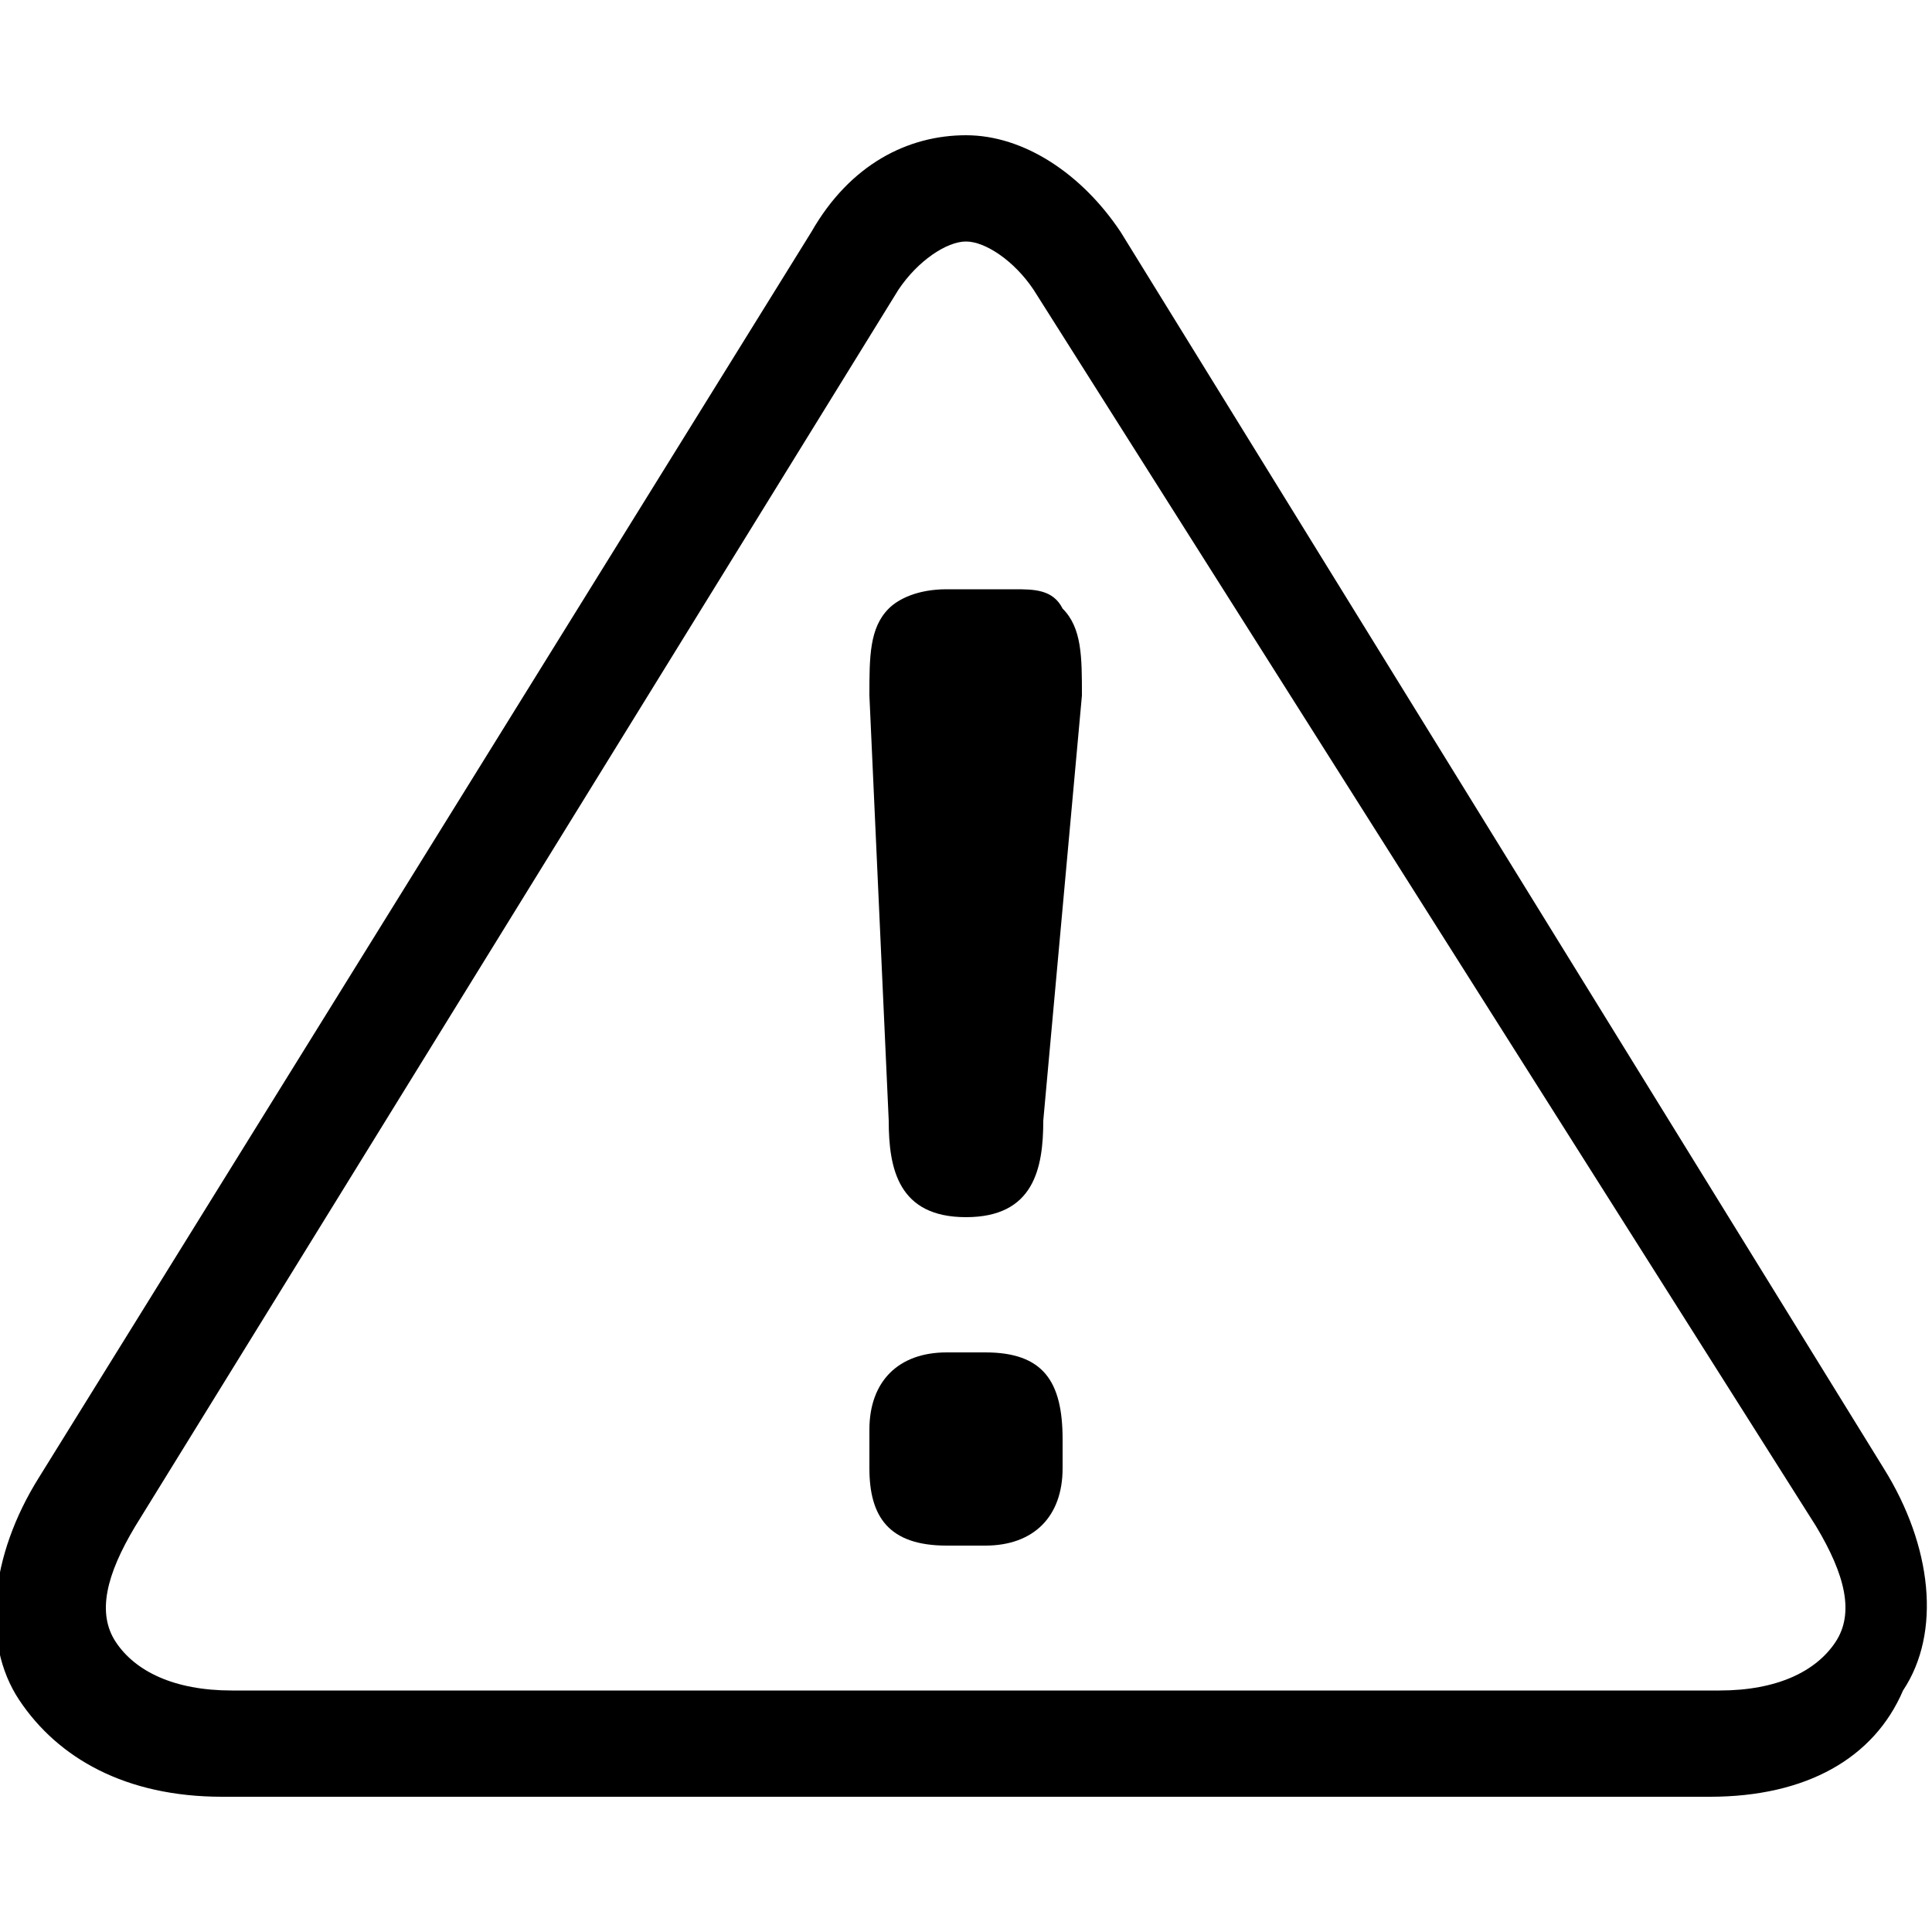
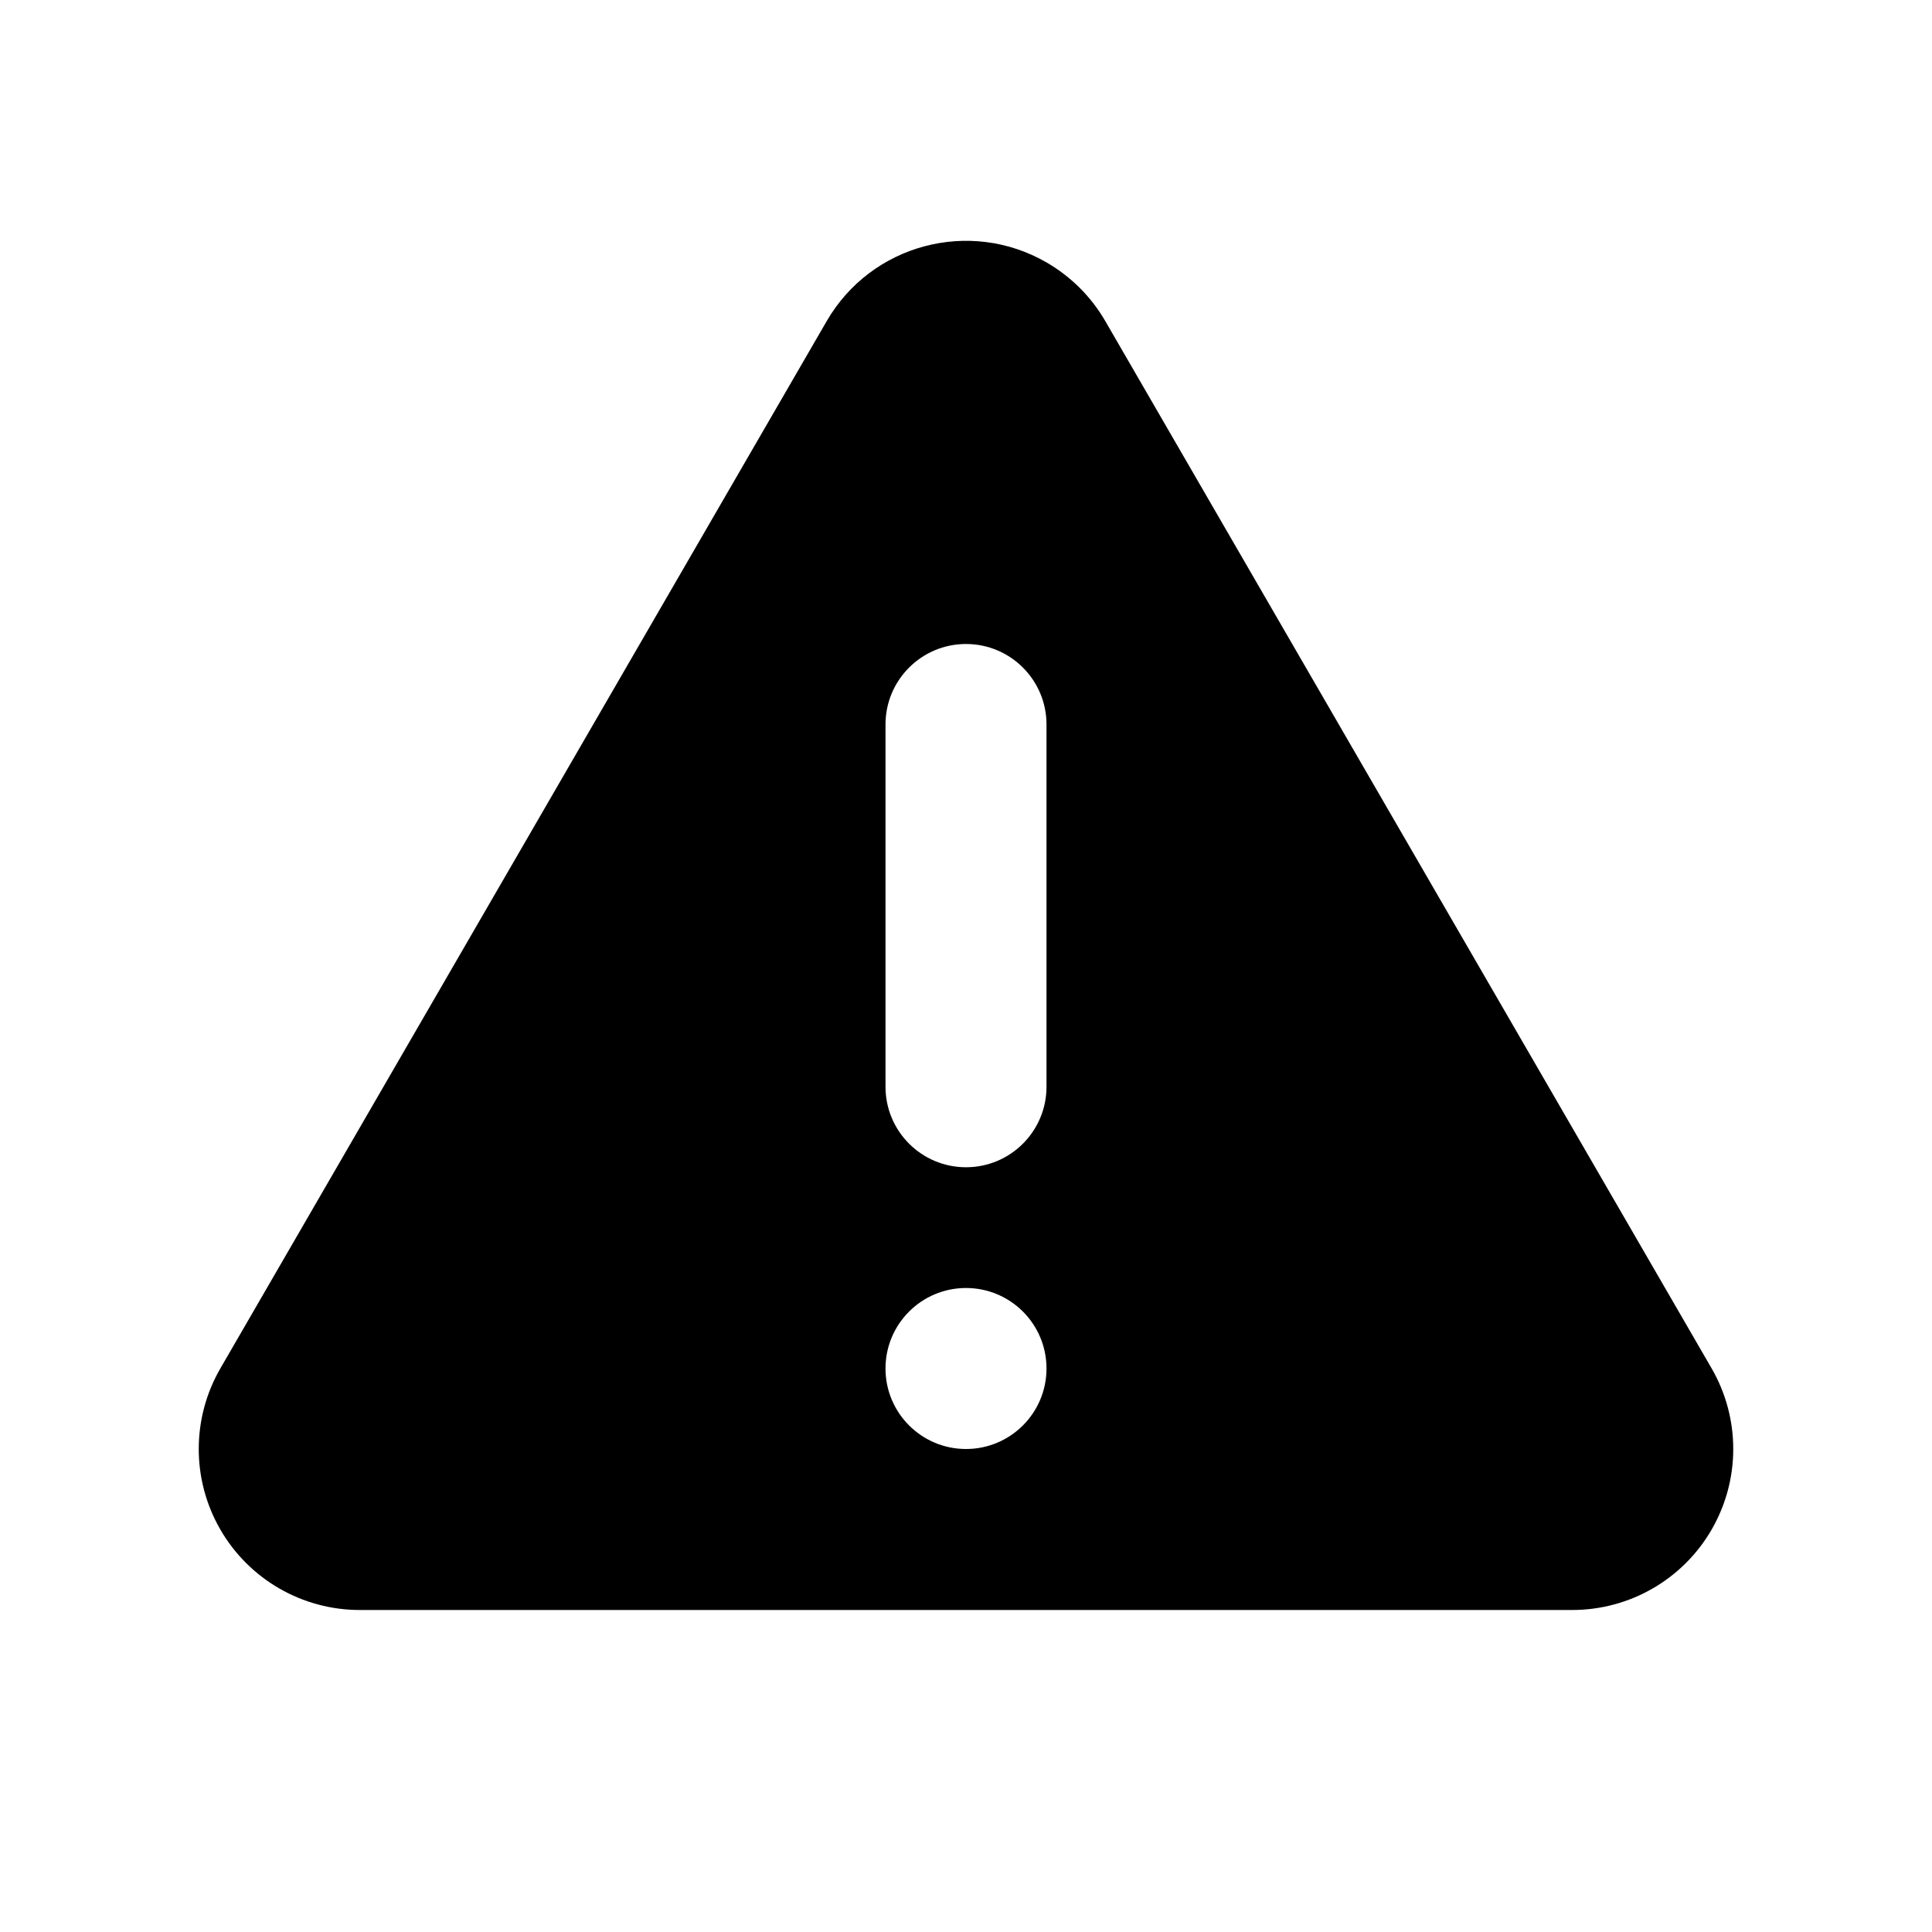
- <svg xmlns="http://www.w3.org/2000/svg" width="20" height="20">
-   <path d="M17.7 18.6H2.3c-1 0-1.7-.4-2.1-1s-.3-1.5.2-2.3l8-12.9c.4-.7 1-1 1.6-1 .6 0 1.2.4 1.6 1l7.9 12.8c.5.8.6 1.7.2 2.3-.3.7-1 1.1-2 1.1zM10 2.5c-.2 0-.5.2-.7.5L1.4 15.8c-.3.5-.4.9-.2 1.2s.6.5 1.2.5h15.4c.6 0 1-.2 1.2-.5s.1-.7-.2-1.2L10.7 3c-.2-.3-.5-.5-.7-.5z" />
-   <path d="M11 15.2c0 .5-.3.8-.8.8h-.4c-.6 0-.8-.3-.8-.8v-.4c0-.5.3-.8.8-.8h.4c.6 0 .8.3.8.9v.3zm-.2-3.6c0 .5-.1 1-.8 1s-.8-.5-.8-1L9 7.2c0-.4 0-.7.2-.9.1-.1.3-.2.6-.2h.7c.2 0 .4 0 .5.2.2.2.2.5.2.9l-.4 4.4z" />
+ <svg xmlns="http://www.w3.org/2000/svg" width="24" height="24">
+   <path fill-rule="evenodd" clip-rule="evenodd" d="M13.002 3.261c.302.175.554.426.729.729l7.531 13.008A2 2 0 0119.531 20H4.469a2 2 0 01-1.731-3.002L10.269 3.99a2 2 0 012.733-.729zM12 16a1 1 0 100 2 1 1 0 000-2zm0-8a1 1 0 00-1 1v4.5a1 1 0 002 0V9a1 1 0 00-1-1z" />
</svg>
